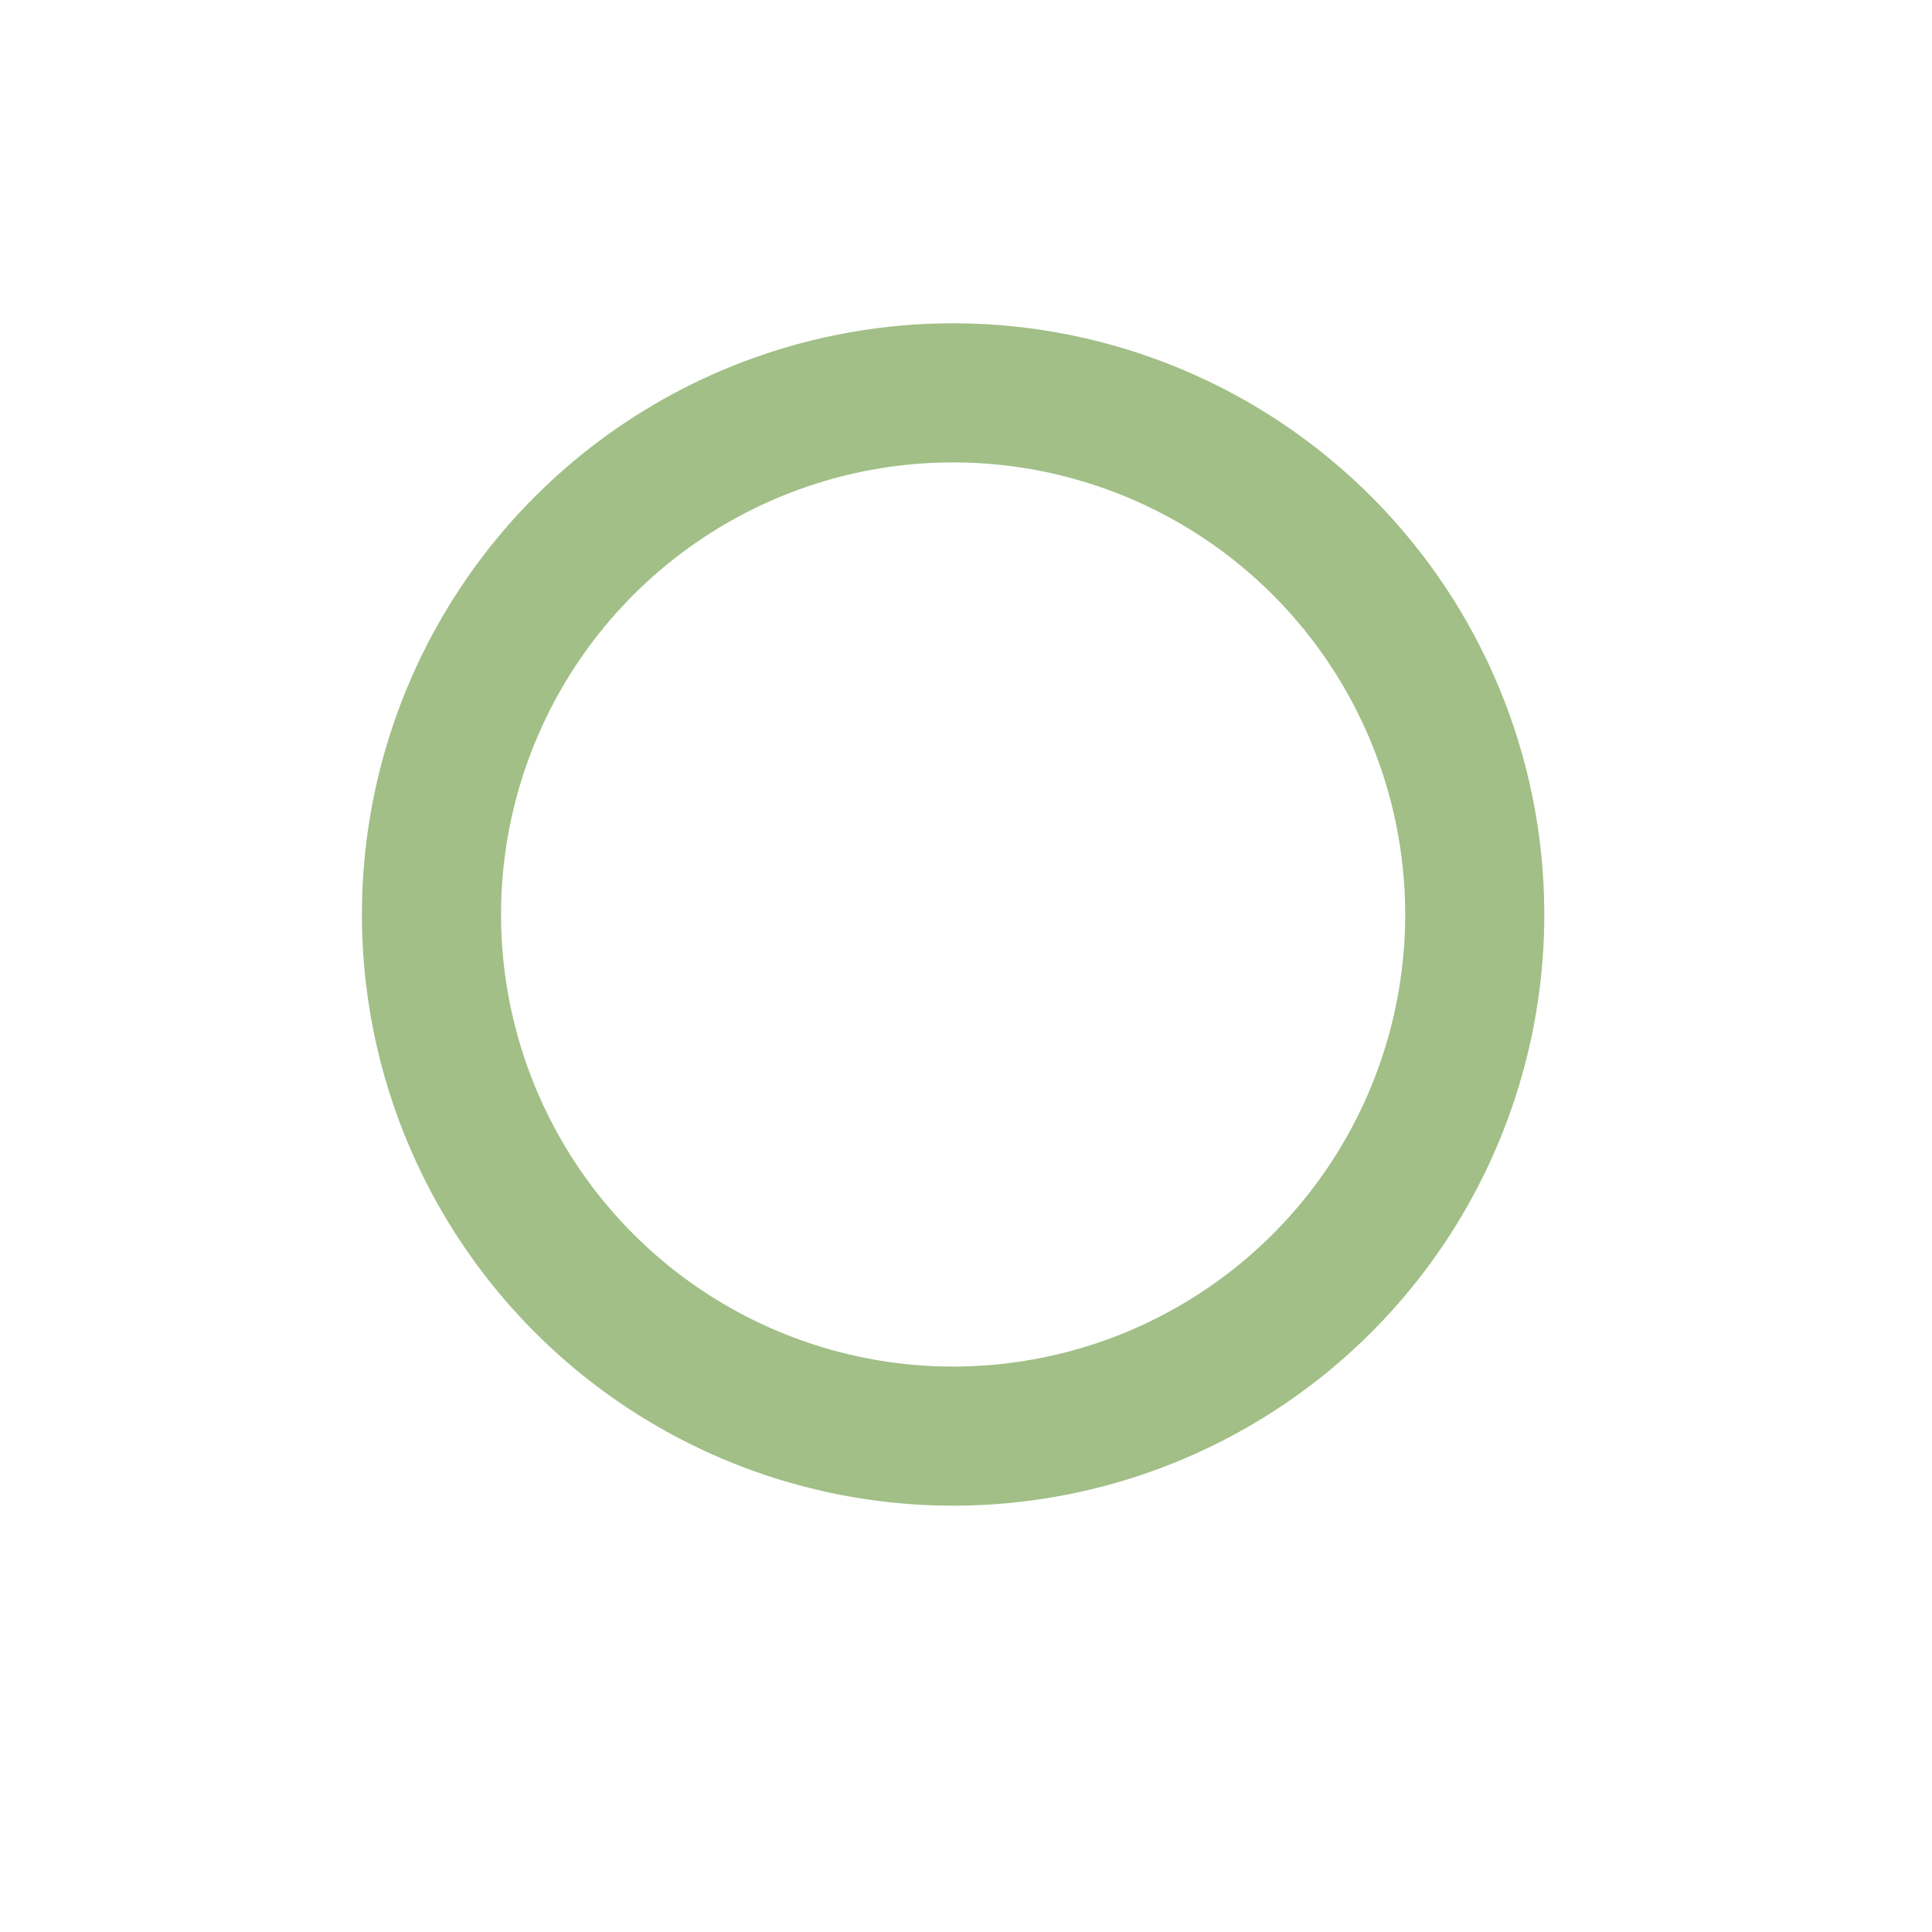
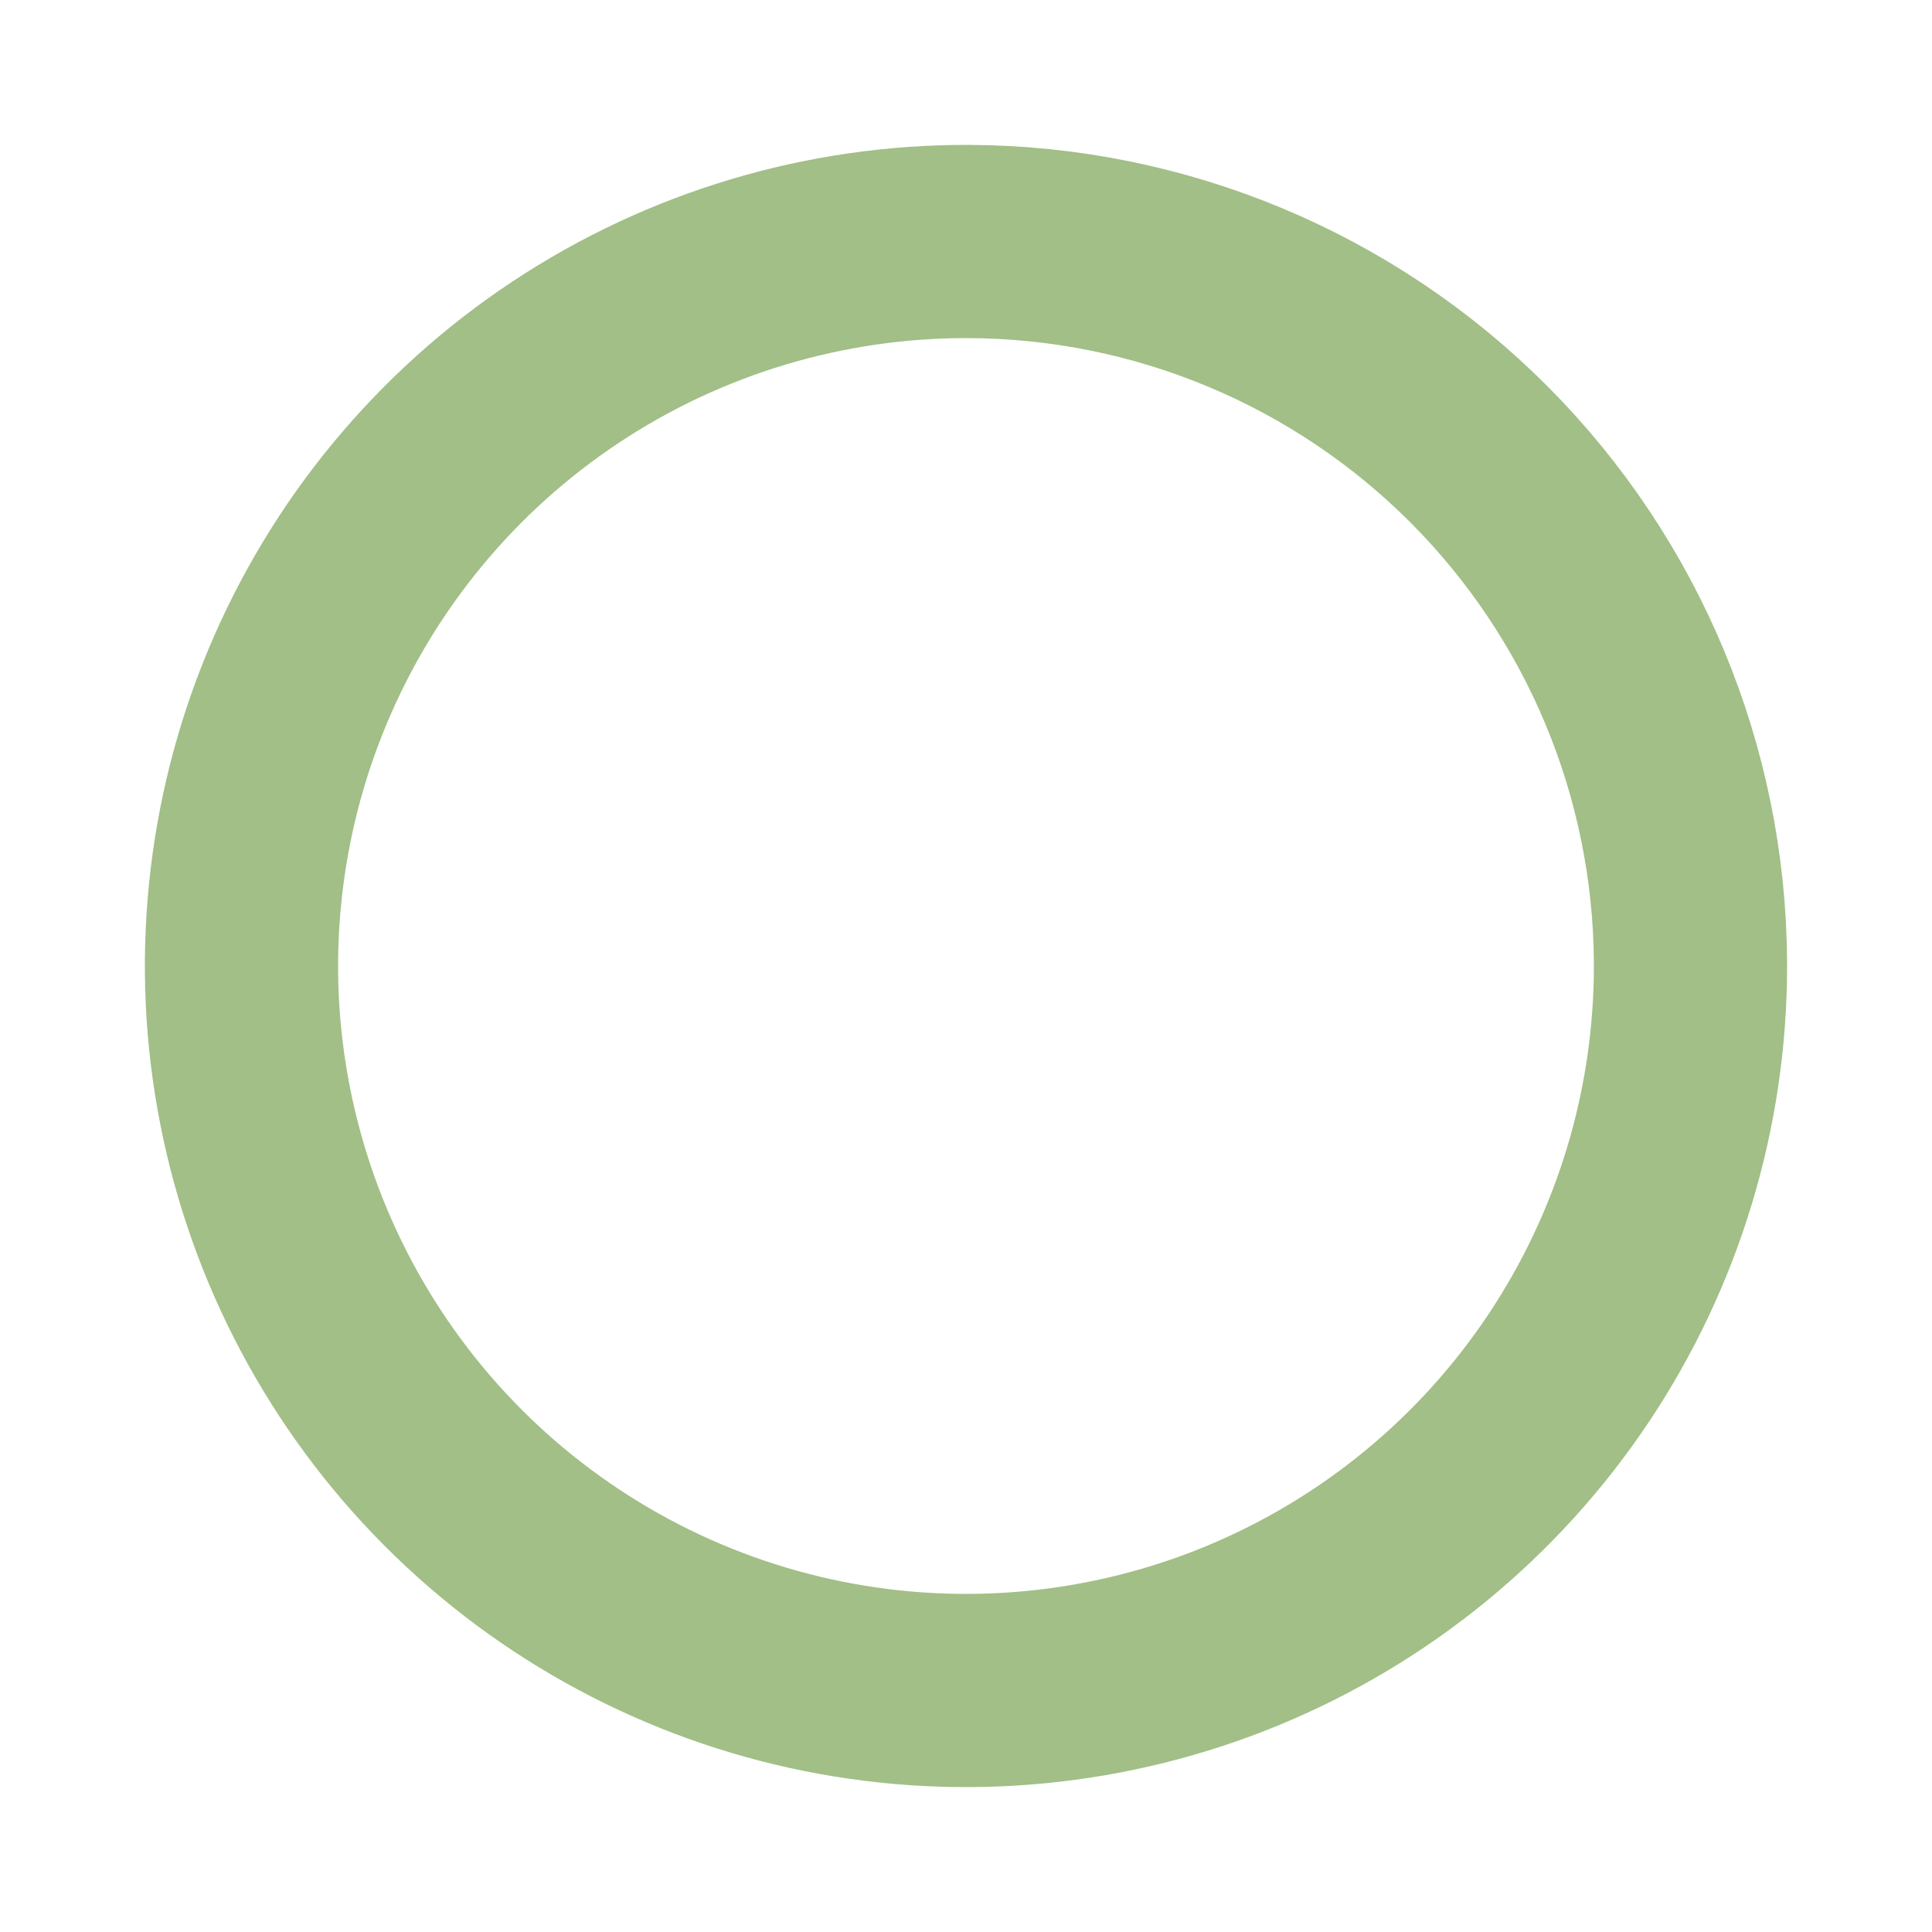
- <svg xmlns="http://www.w3.org/2000/svg" width="1080" height="1080" viewBox="0 0 1500 1500" fill="none">
-   <g transform="translate(200,170)">
-     <path d="M541.518 135.005C648.666 135.408 751.289 178.255 826.912 254.163C901.944 329.479 944.33 431.251 944.987 537.494L944.995 540.005C944.995 620.171 921.202 698.534 876.633 765.168C832.063 831.802 768.721 883.711 694.628 914.319C620.535 944.927 539.025 952.858 460.422 937.107C381.818 921.357 309.657 882.632 253.078 825.84C196.499 769.047 158.047 696.741 142.593 618.079C127.138 539.417 135.376 457.937 166.263 383.96C197.15 309.983 249.297 246.837 316.099 202.519C382.9 158.2 461.352 134.704 541.518 135.005Z" stroke="#A1BF86" stroke-width="108" />
-   </g>
+ <svg xmlns="http://www.w3.org/2000/svg" width="1080" height="1080" viewBox="0 0 1080 1080" fill="none">
+   <path d="M541.518 135.005C648.666 135.408 751.289 178.255 826.912 254.163C901.944 329.479 944.33 431.251 944.987 537.494L944.995 540.005C944.995 620.171 921.202 698.534 876.633 765.168C832.063 831.802 768.721 883.711 694.628 914.319C620.535 944.927 539.025 952.858 460.422 937.107C381.818 921.357 309.657 882.632 253.078 825.84C196.499 769.047 158.047 696.741 142.593 618.079C127.138 539.417 135.376 457.937 166.263 383.96C197.15 309.983 249.297 246.837 316.099 202.519C382.9 158.2 461.352 134.704 541.518 135.005Z" stroke="#A1BF86" stroke-width="108" />
</svg>
